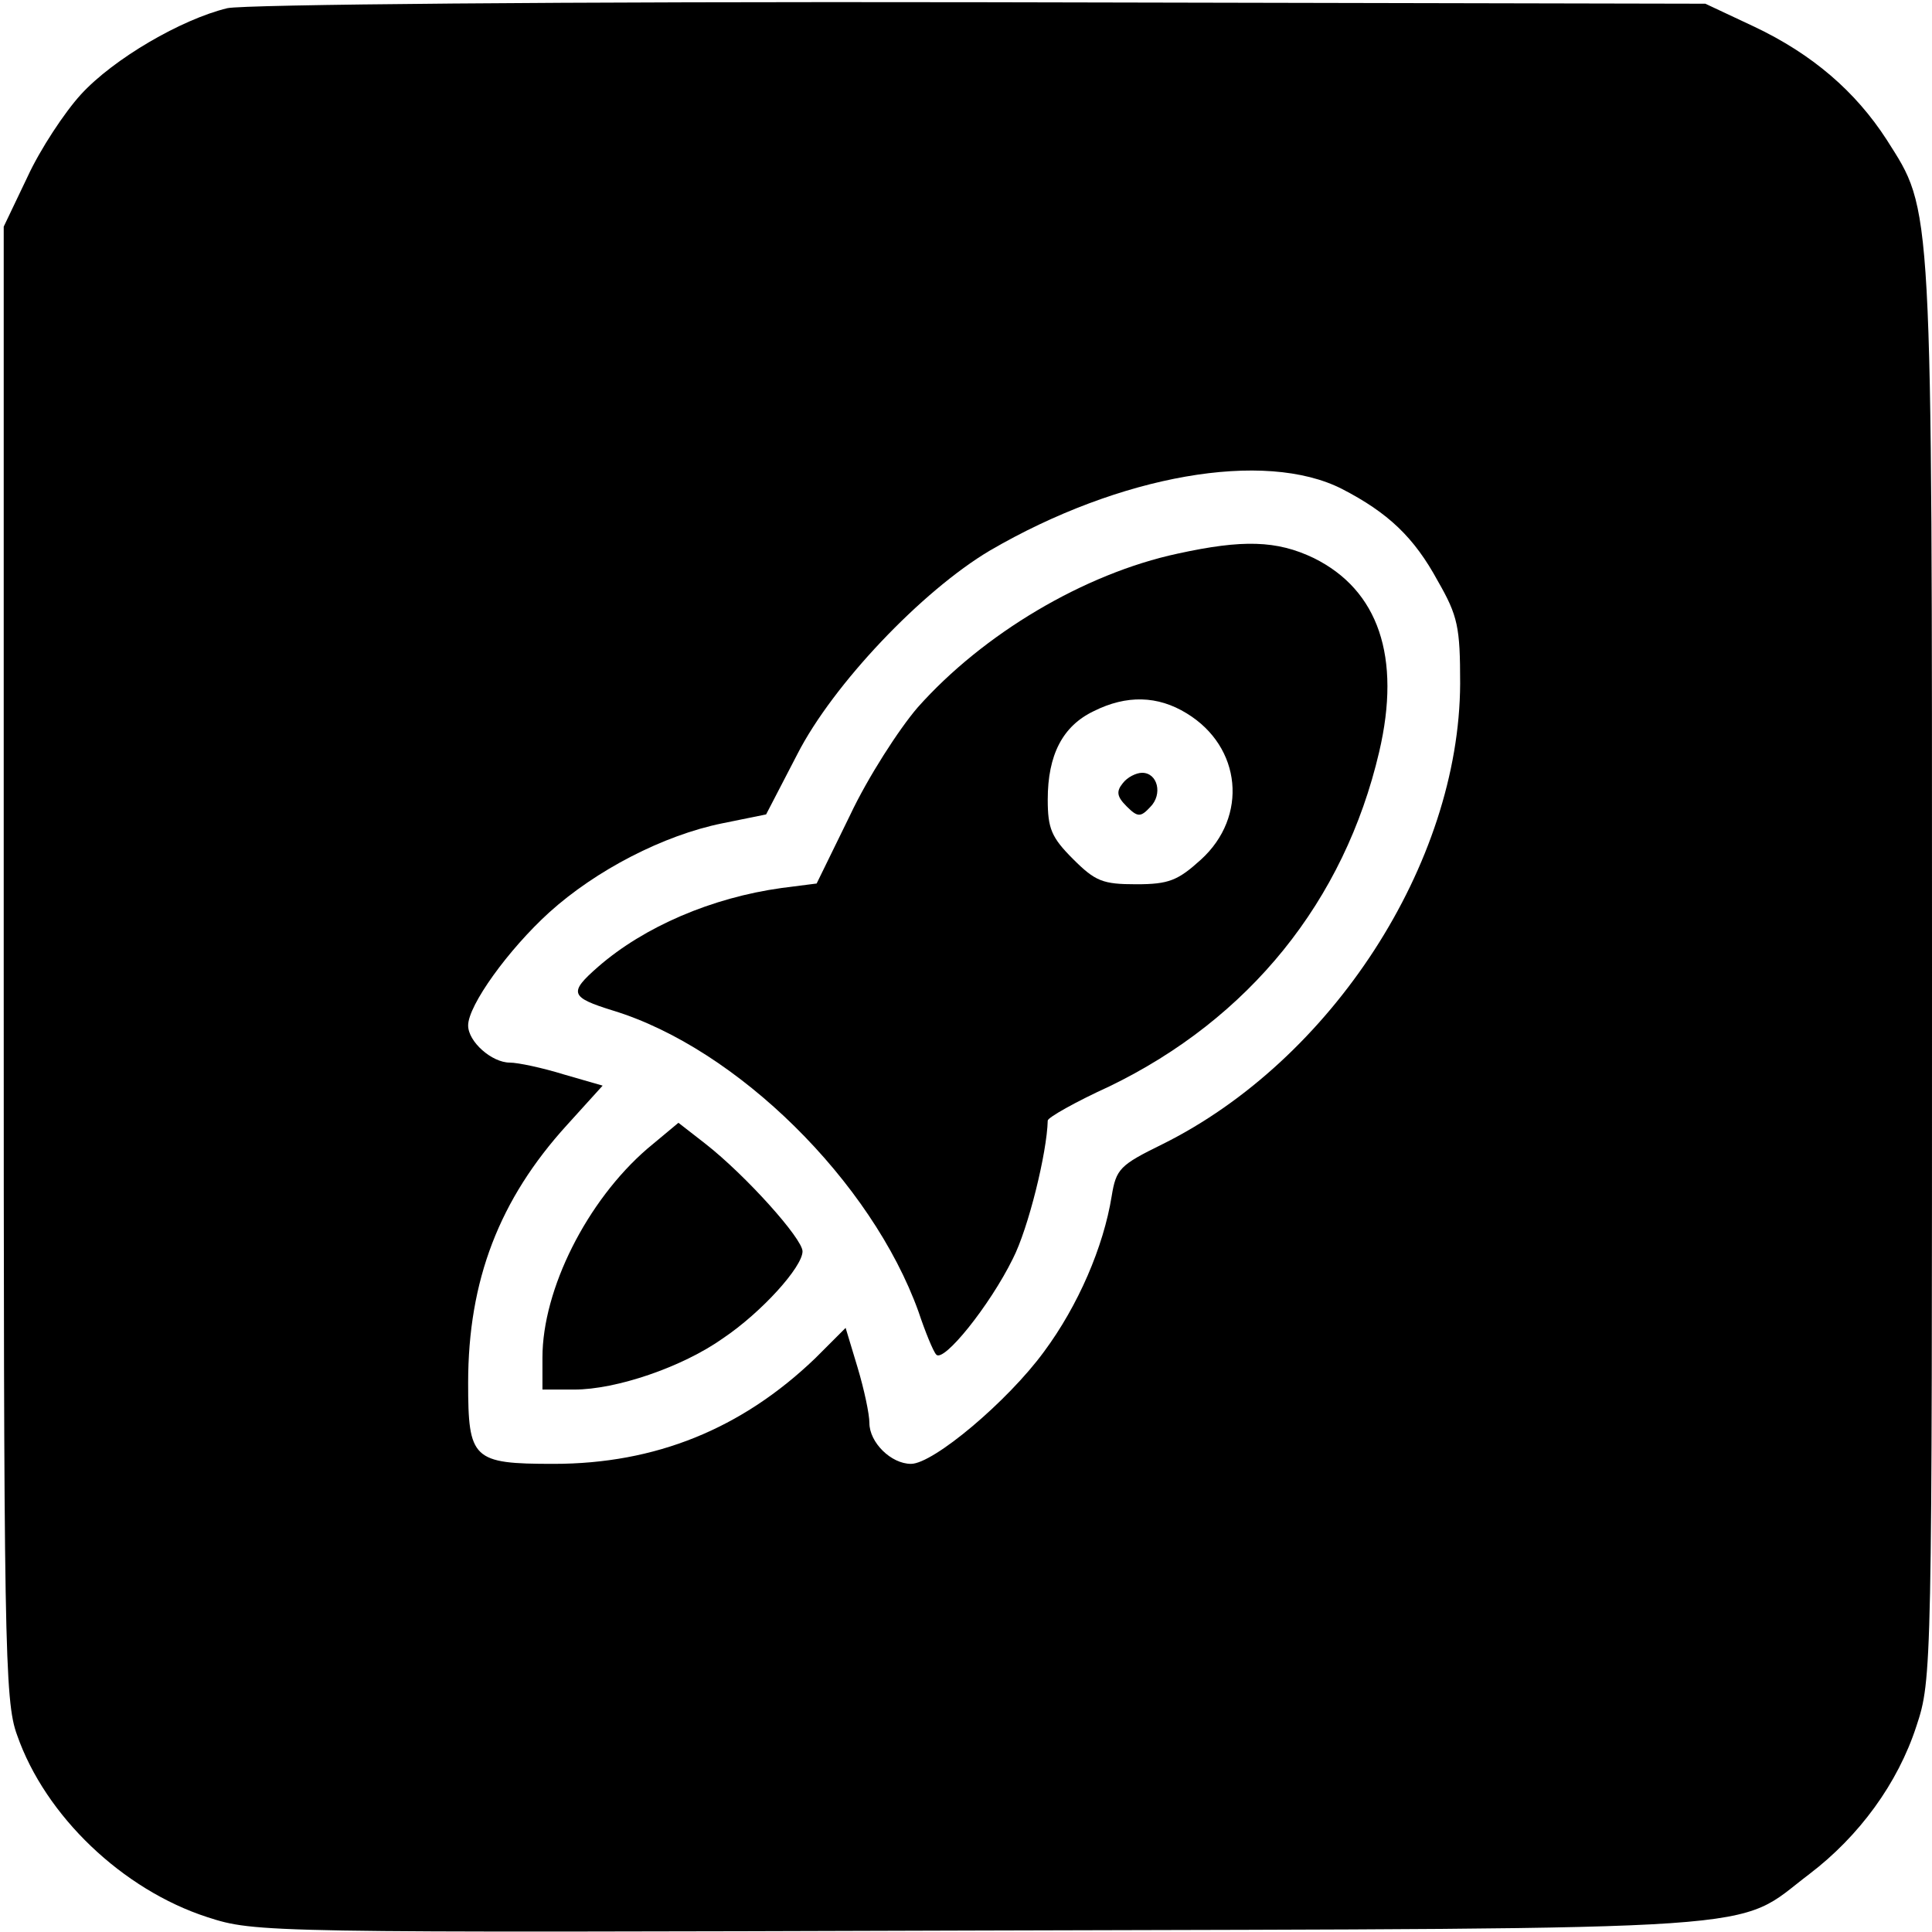
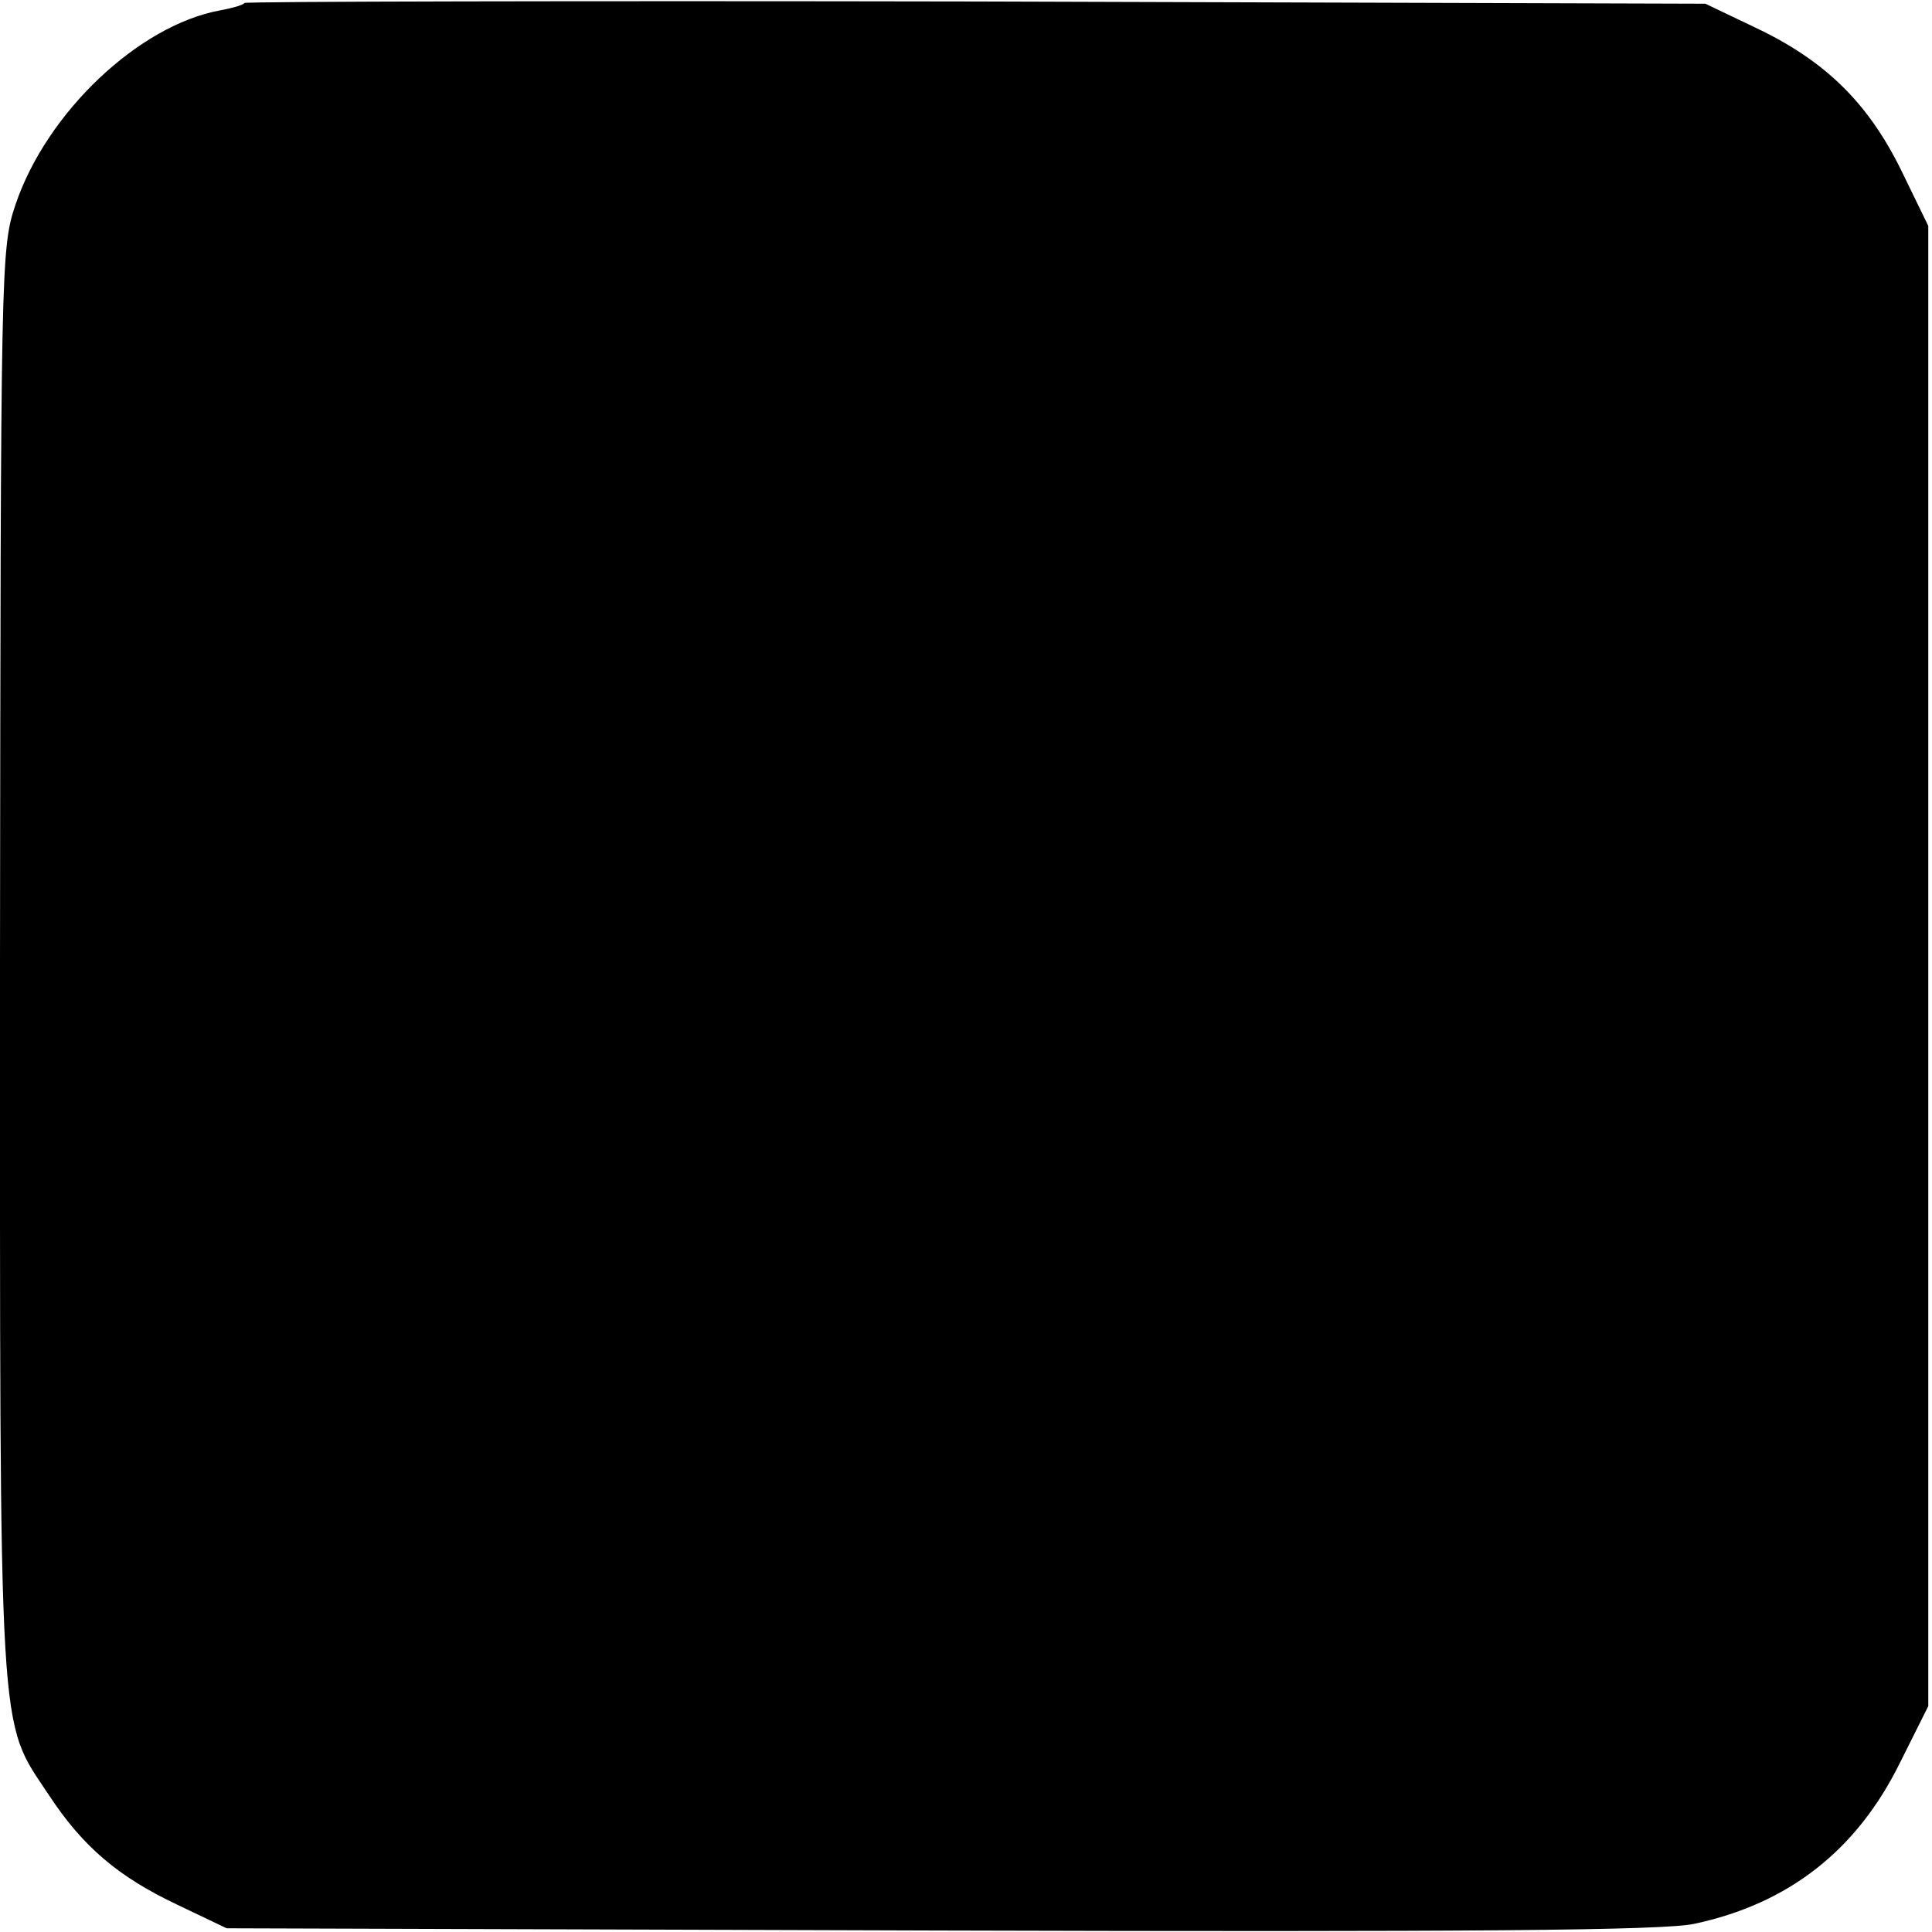
<svg xmlns="http://www.w3.org/2000/svg" version="1.0" width="260pt" height="260pt" viewBox="0 0 260 260" preserveAspectRatio="xMidYMid meet">
  <g transform="translate(0,260) scale(0.1,-0.1)" fill="#000000" stroke="none">
-     <path d="M306 2589 c-62 -15 -153 -68 -197 -116 -22 -24 -55 -74 -72 -111 l-32 -67 0 -990 c0 -918 1 -994 18 -1040 38 -109 142 -208 256 -245 65 -21 74 -21 1041 -18 1091 3 1012 -2 1115 76 67 51 119 122 144 199 21 63 21 76 21 1016 0 1048 1 1021 -61 1119 -42 65 -100 115 -178 152 l-66 31 -975 2 c-566 1 -991 -3 -1014 -8z m1500 -647 c62 -32 97 -65 129 -124 27 -47 30 -62 30 -138 -1 -242 -173 -507 -401 -620 -57 -28 -62 -33 -68 -70 -11 -68 -45 -147 -91 -209 -49 -67 -149 -151 -179 -151 -27 0 -56 29 -56 55 0 12 -7 45 -16 75 l-16 53 -41 -41 c-99 -95 -215 -142 -352 -142 -109 0 -115 6 -115 109 0 138 42 247 133 347 l48 53 -52 15 c-29 9 -62 16 -73 16 -24 0 -56 28 -56 50 0 27 54 102 109 152 63 57 154 104 233 120 l59 12 42 81 c48 94 168 220 259 274 175 102 370 136 474 83z" />
-     <path d="M1585 1855 c-126 -27 -262 -108 -350 -207 -25 -29 -67 -94 -91 -145 l-45 -92 -47 -6 c-94 -13 -185 -52 -247 -106 -40 -35 -38 -41 20 -59 167 -51 348 -230 411 -405 9 -27 20 -54 24 -58 10 -11 72 66 103 129 21 41 46 143 47 186 0 4 37 25 83 46 188 91 316 249 363 450 30 128 -1 218 -88 261 -50 24 -96 25 -183 6z m12 -215 c74 -45 83 -139 19 -197 -31 -28 -43 -33 -87 -33 -45 0 -55 4 -85 34 -29 29 -34 41 -34 80 0 60 20 99 62 119 44 22 86 21 125 -3z" />
-     <path d="M1511 1546 c-9 -11 -8 -18 5 -31 15 -15 19 -15 32 -1 17 17 10 46 -11 46 -8 0 -20 -6 -26 -14z" />
-     <path d="M871 1054 c-81 -70 -141 -189 -141 -281 l0 -43 43 0 c56 0 145 30 200 69 52 35 107 96 107 117 0 17 -76 102 -131 145 l-36 28 -42 -35z" />
+     <path d="M329 2596 c-2 -3 -17 -7 -33 -10 -109 -20 -233 -137 -275 -261 -20 -59 -20 -79 -21 -1021 0 -1065 -3 -1016 66 -1120 46 -70 94 -110 172 -147 l67 -32 960 -3 c713 -2 974 0 1015 9 127 27 219 99 277 217 l38 76 0 996 0 996 -37 76 c-45 91 -103 147 -196 191 l-67 32 -981 3 c-539 1 -983 0 -985 -2z" />
  </g>
</svg>
